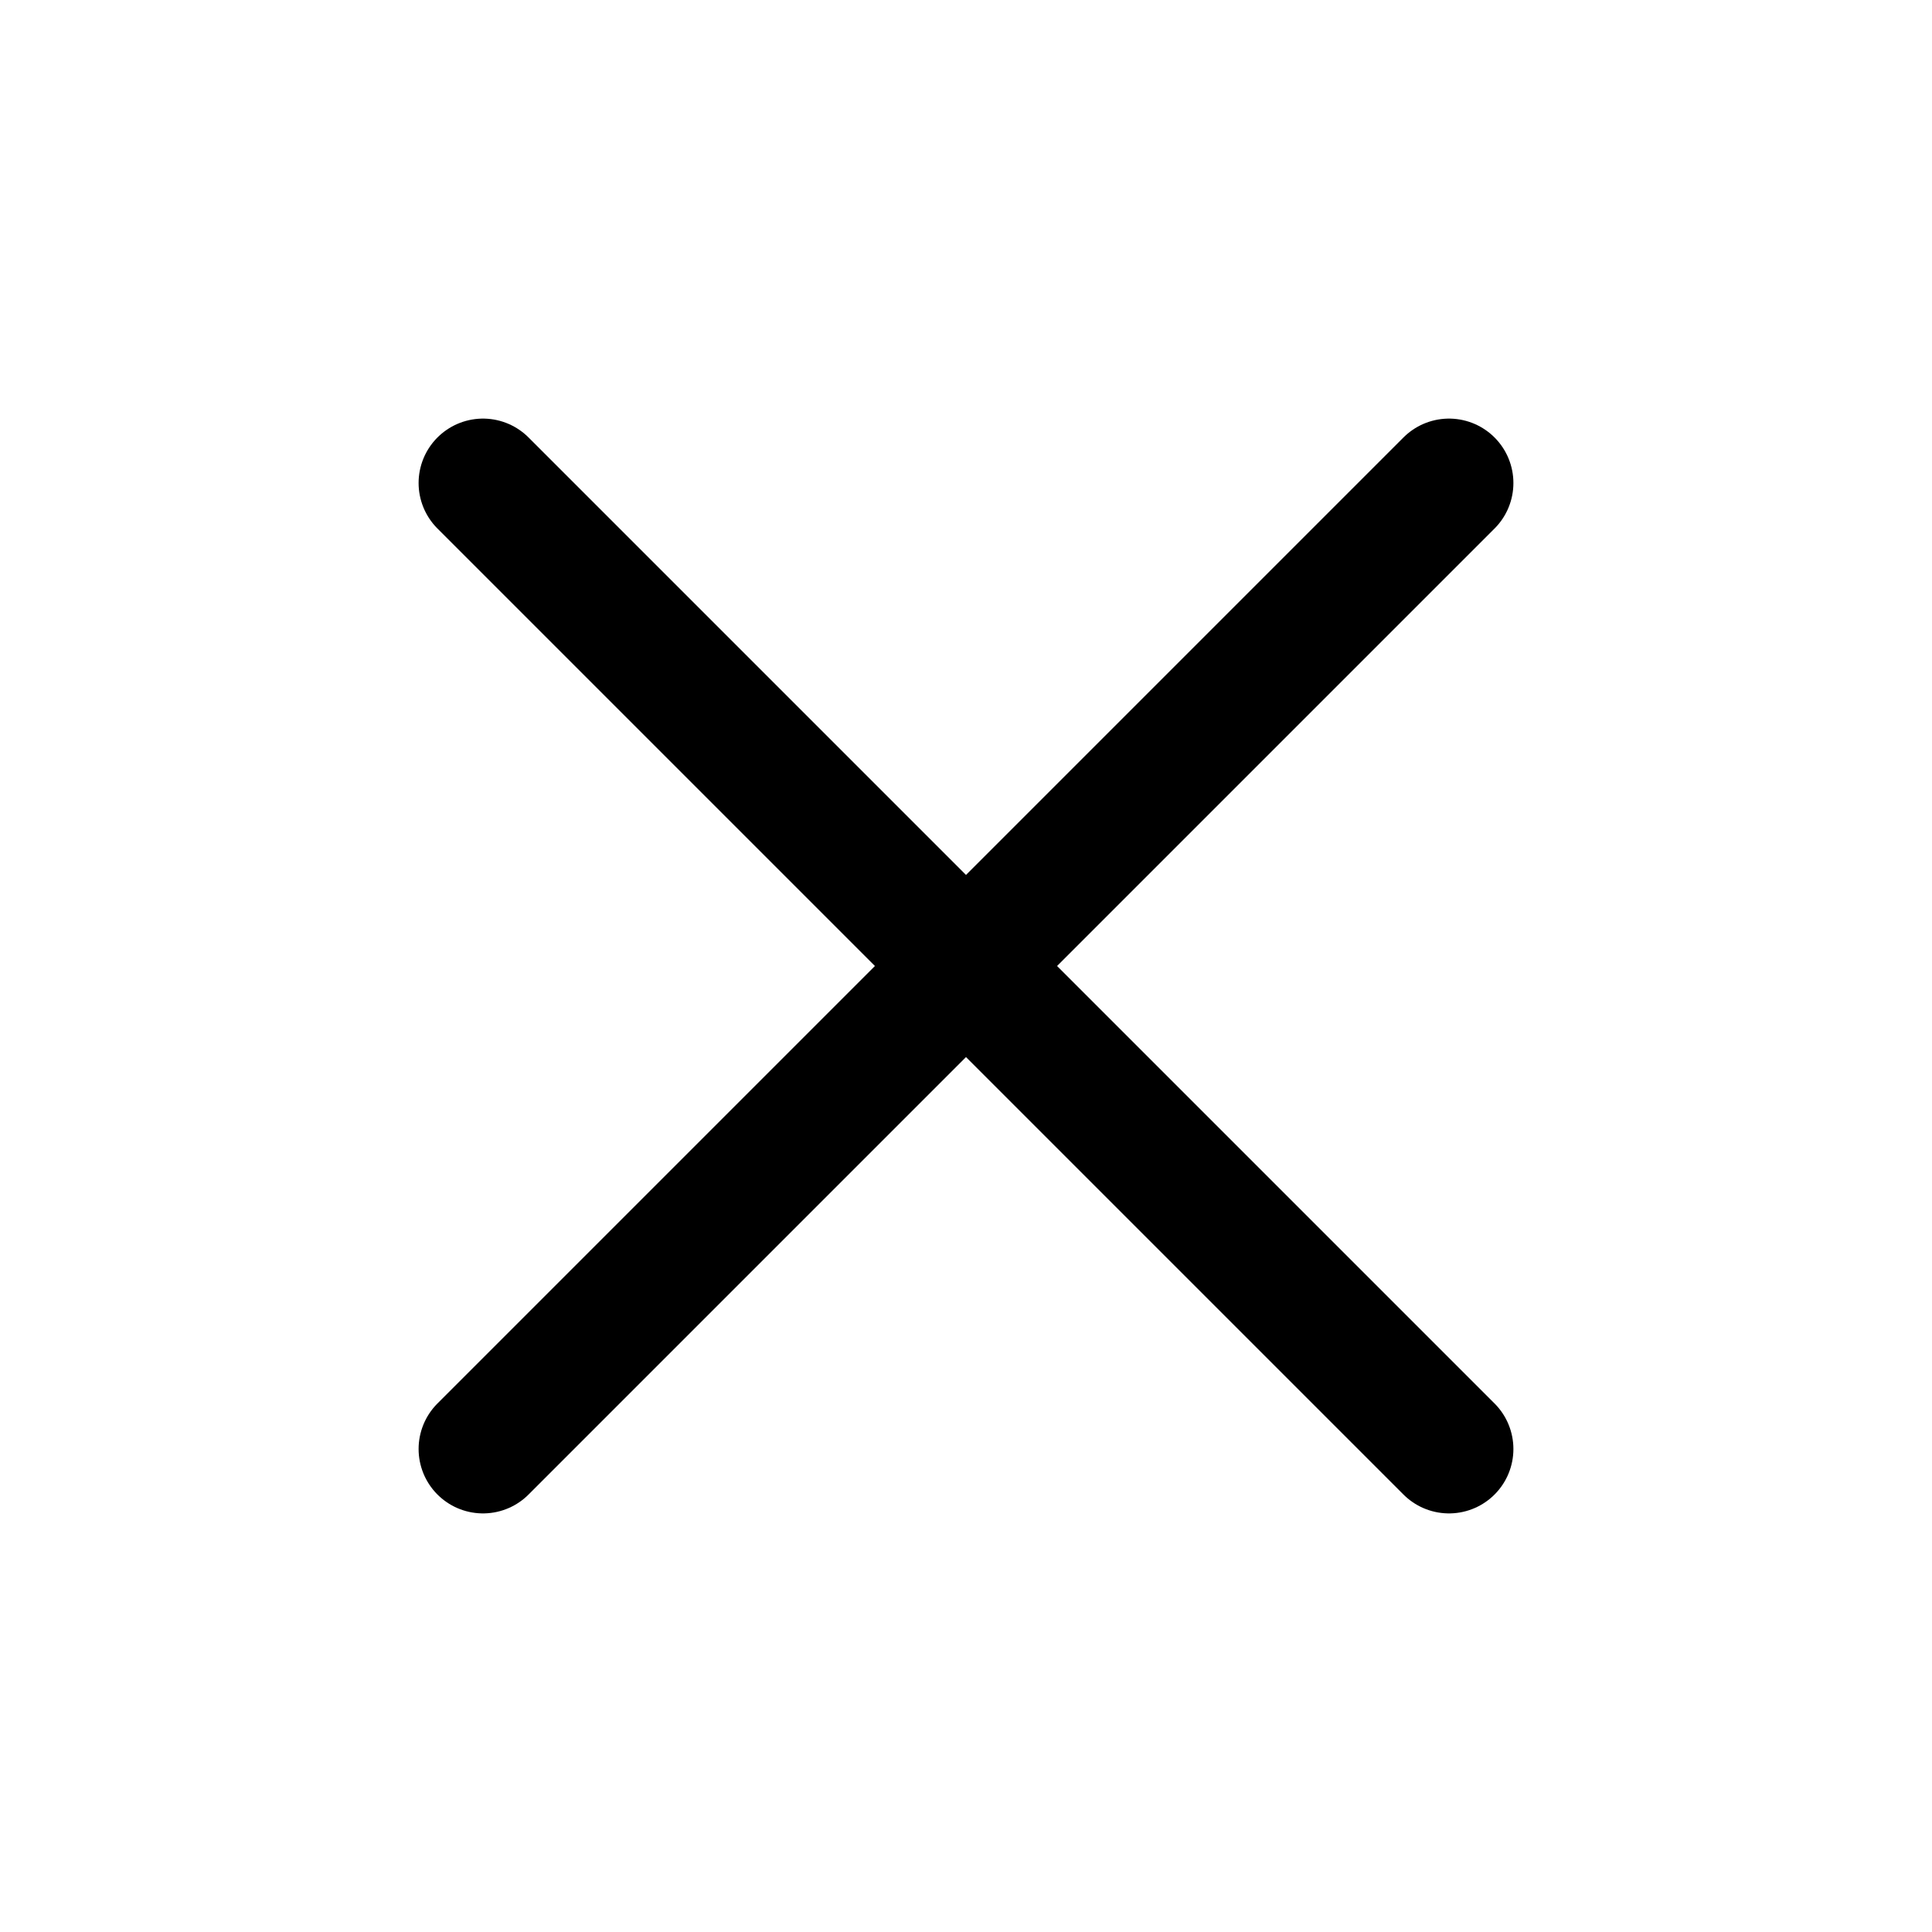
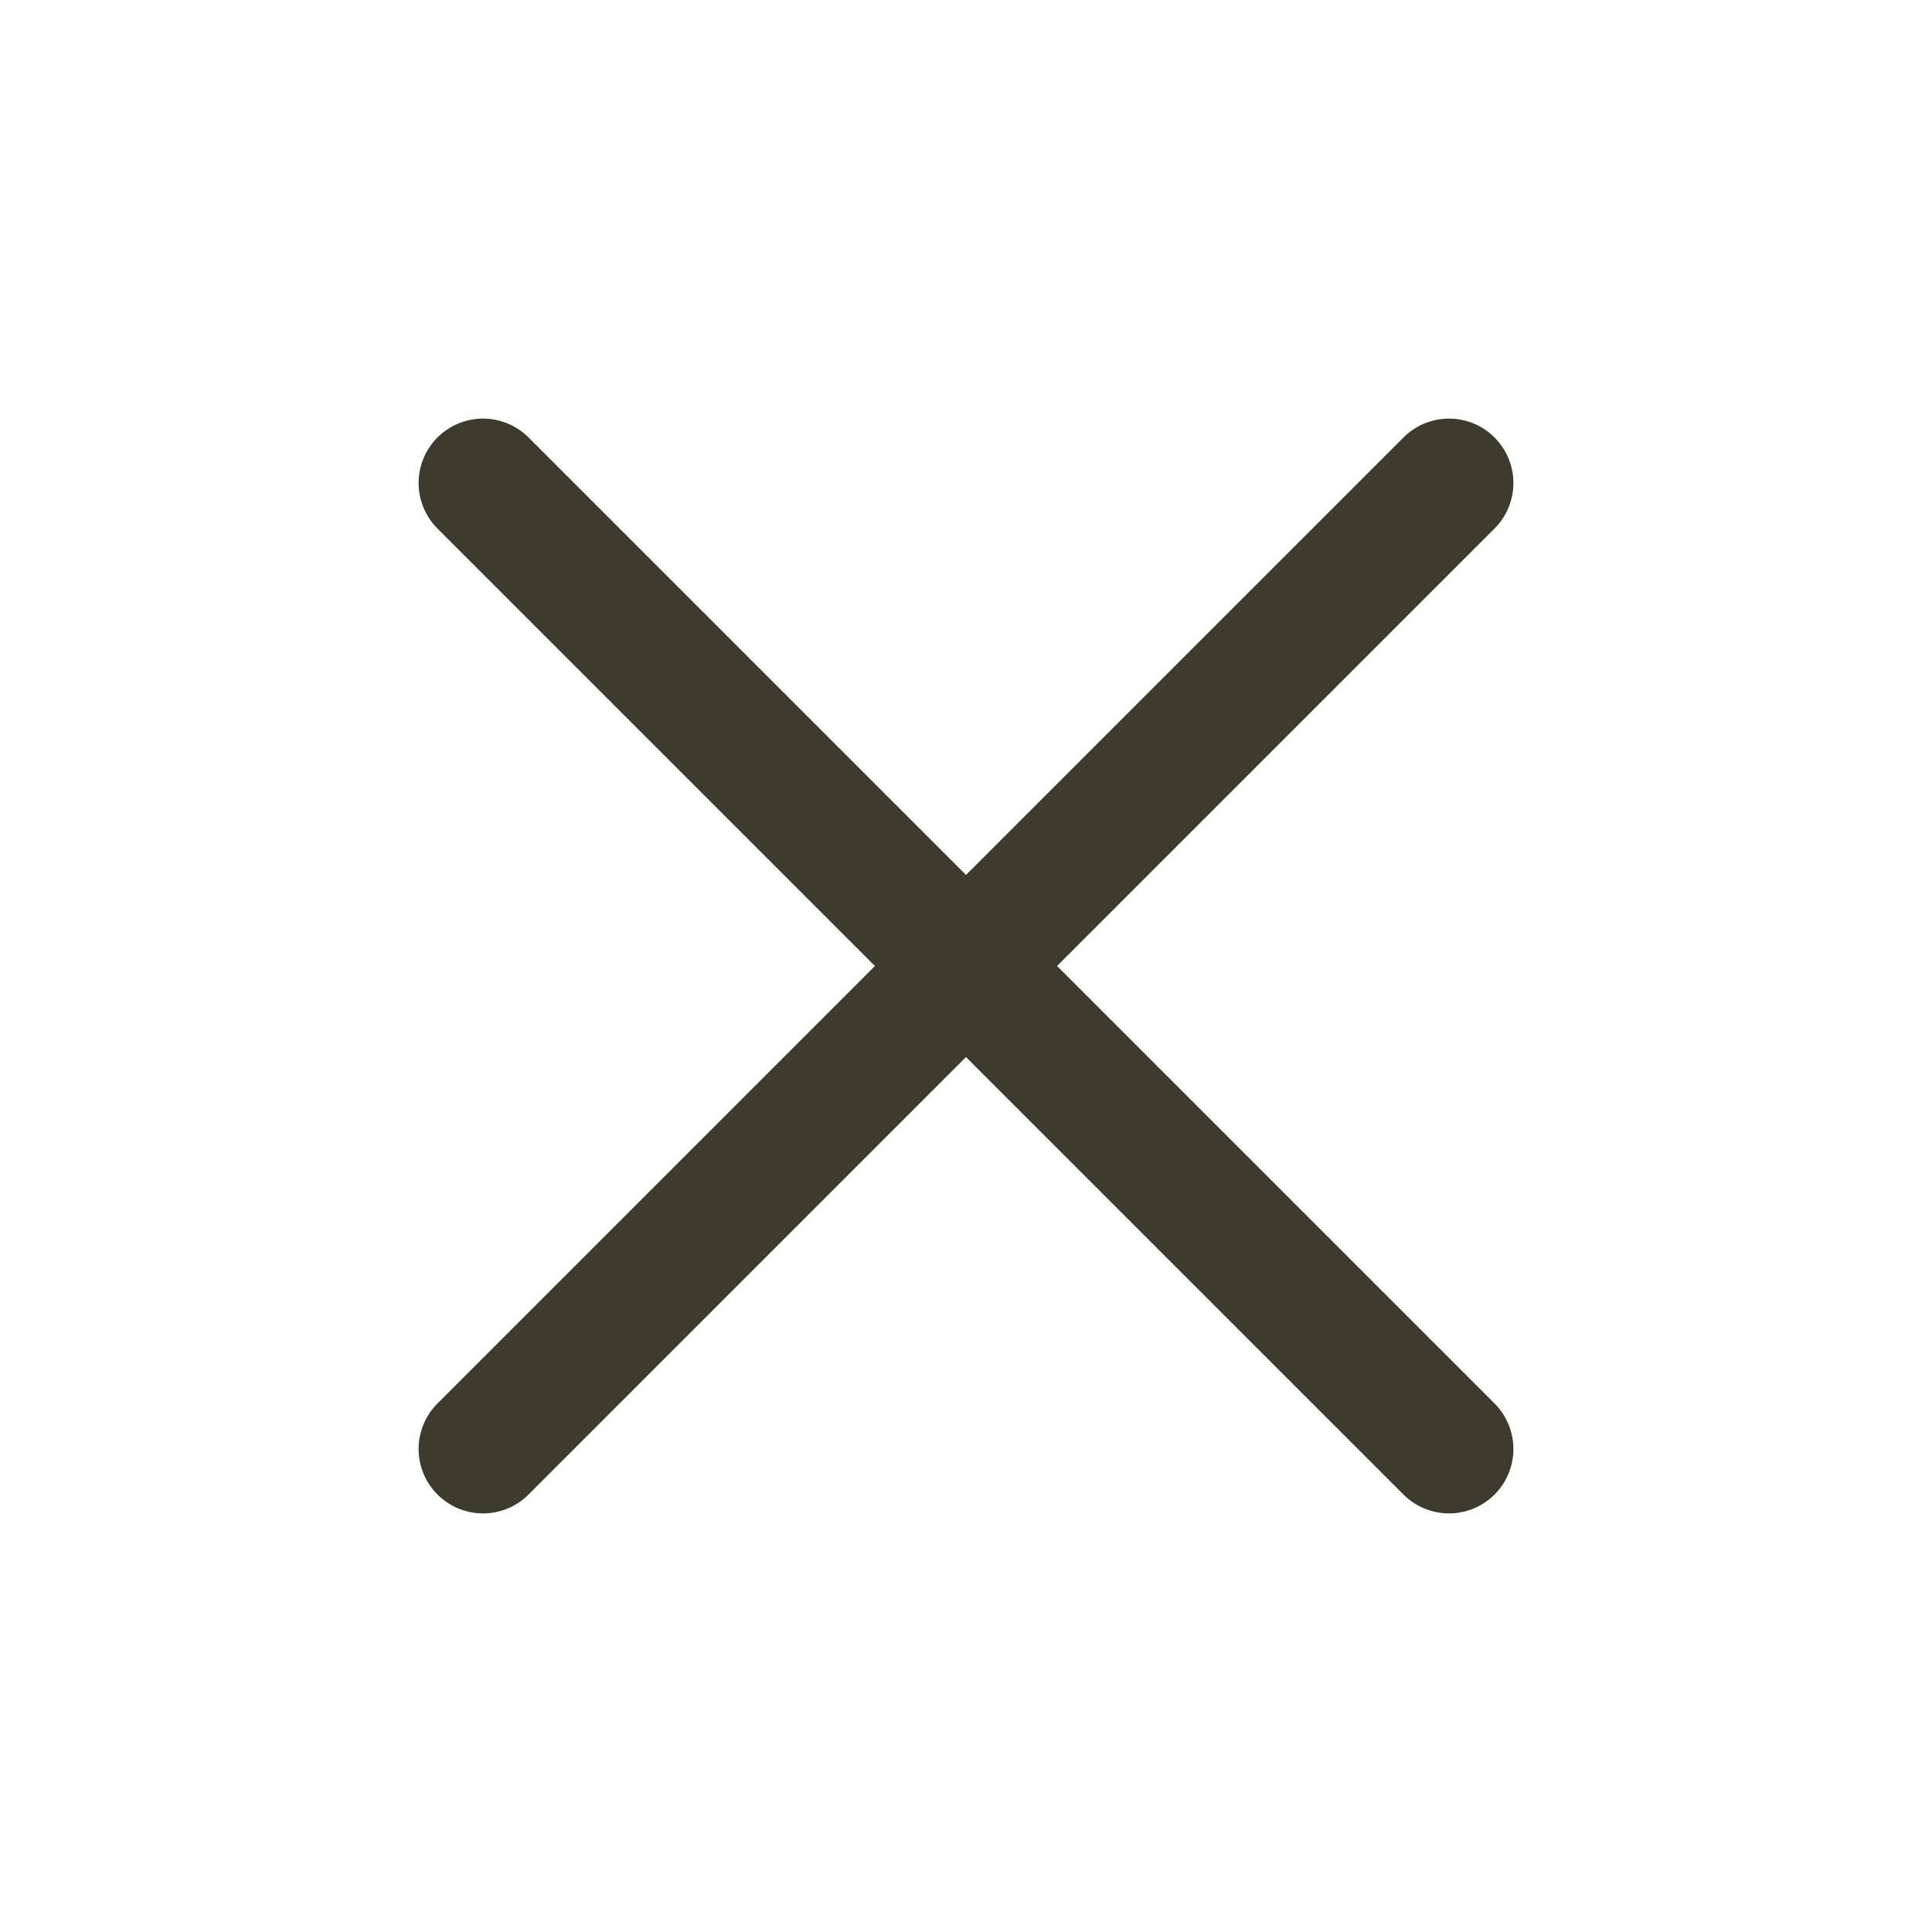
- <svg xmlns="http://www.w3.org/2000/svg" width="24" height="24" viewBox="0 0 24 24" fill="none" stroke="currentColor" stroke-width="1.6" stroke-linecap="round" stroke-linejoin="round">
+ <svg xmlns="http://www.w3.org/2000/svg" width="24" height="24" viewBox="0 0 24 24" fill="none" stroke="#3F3A2E" stroke-width="1.6" stroke-linecap="round" stroke-linejoin="round">
  <path d="M6 6l12 12" />
  <path d="M18 6L6 18" />
</svg>
